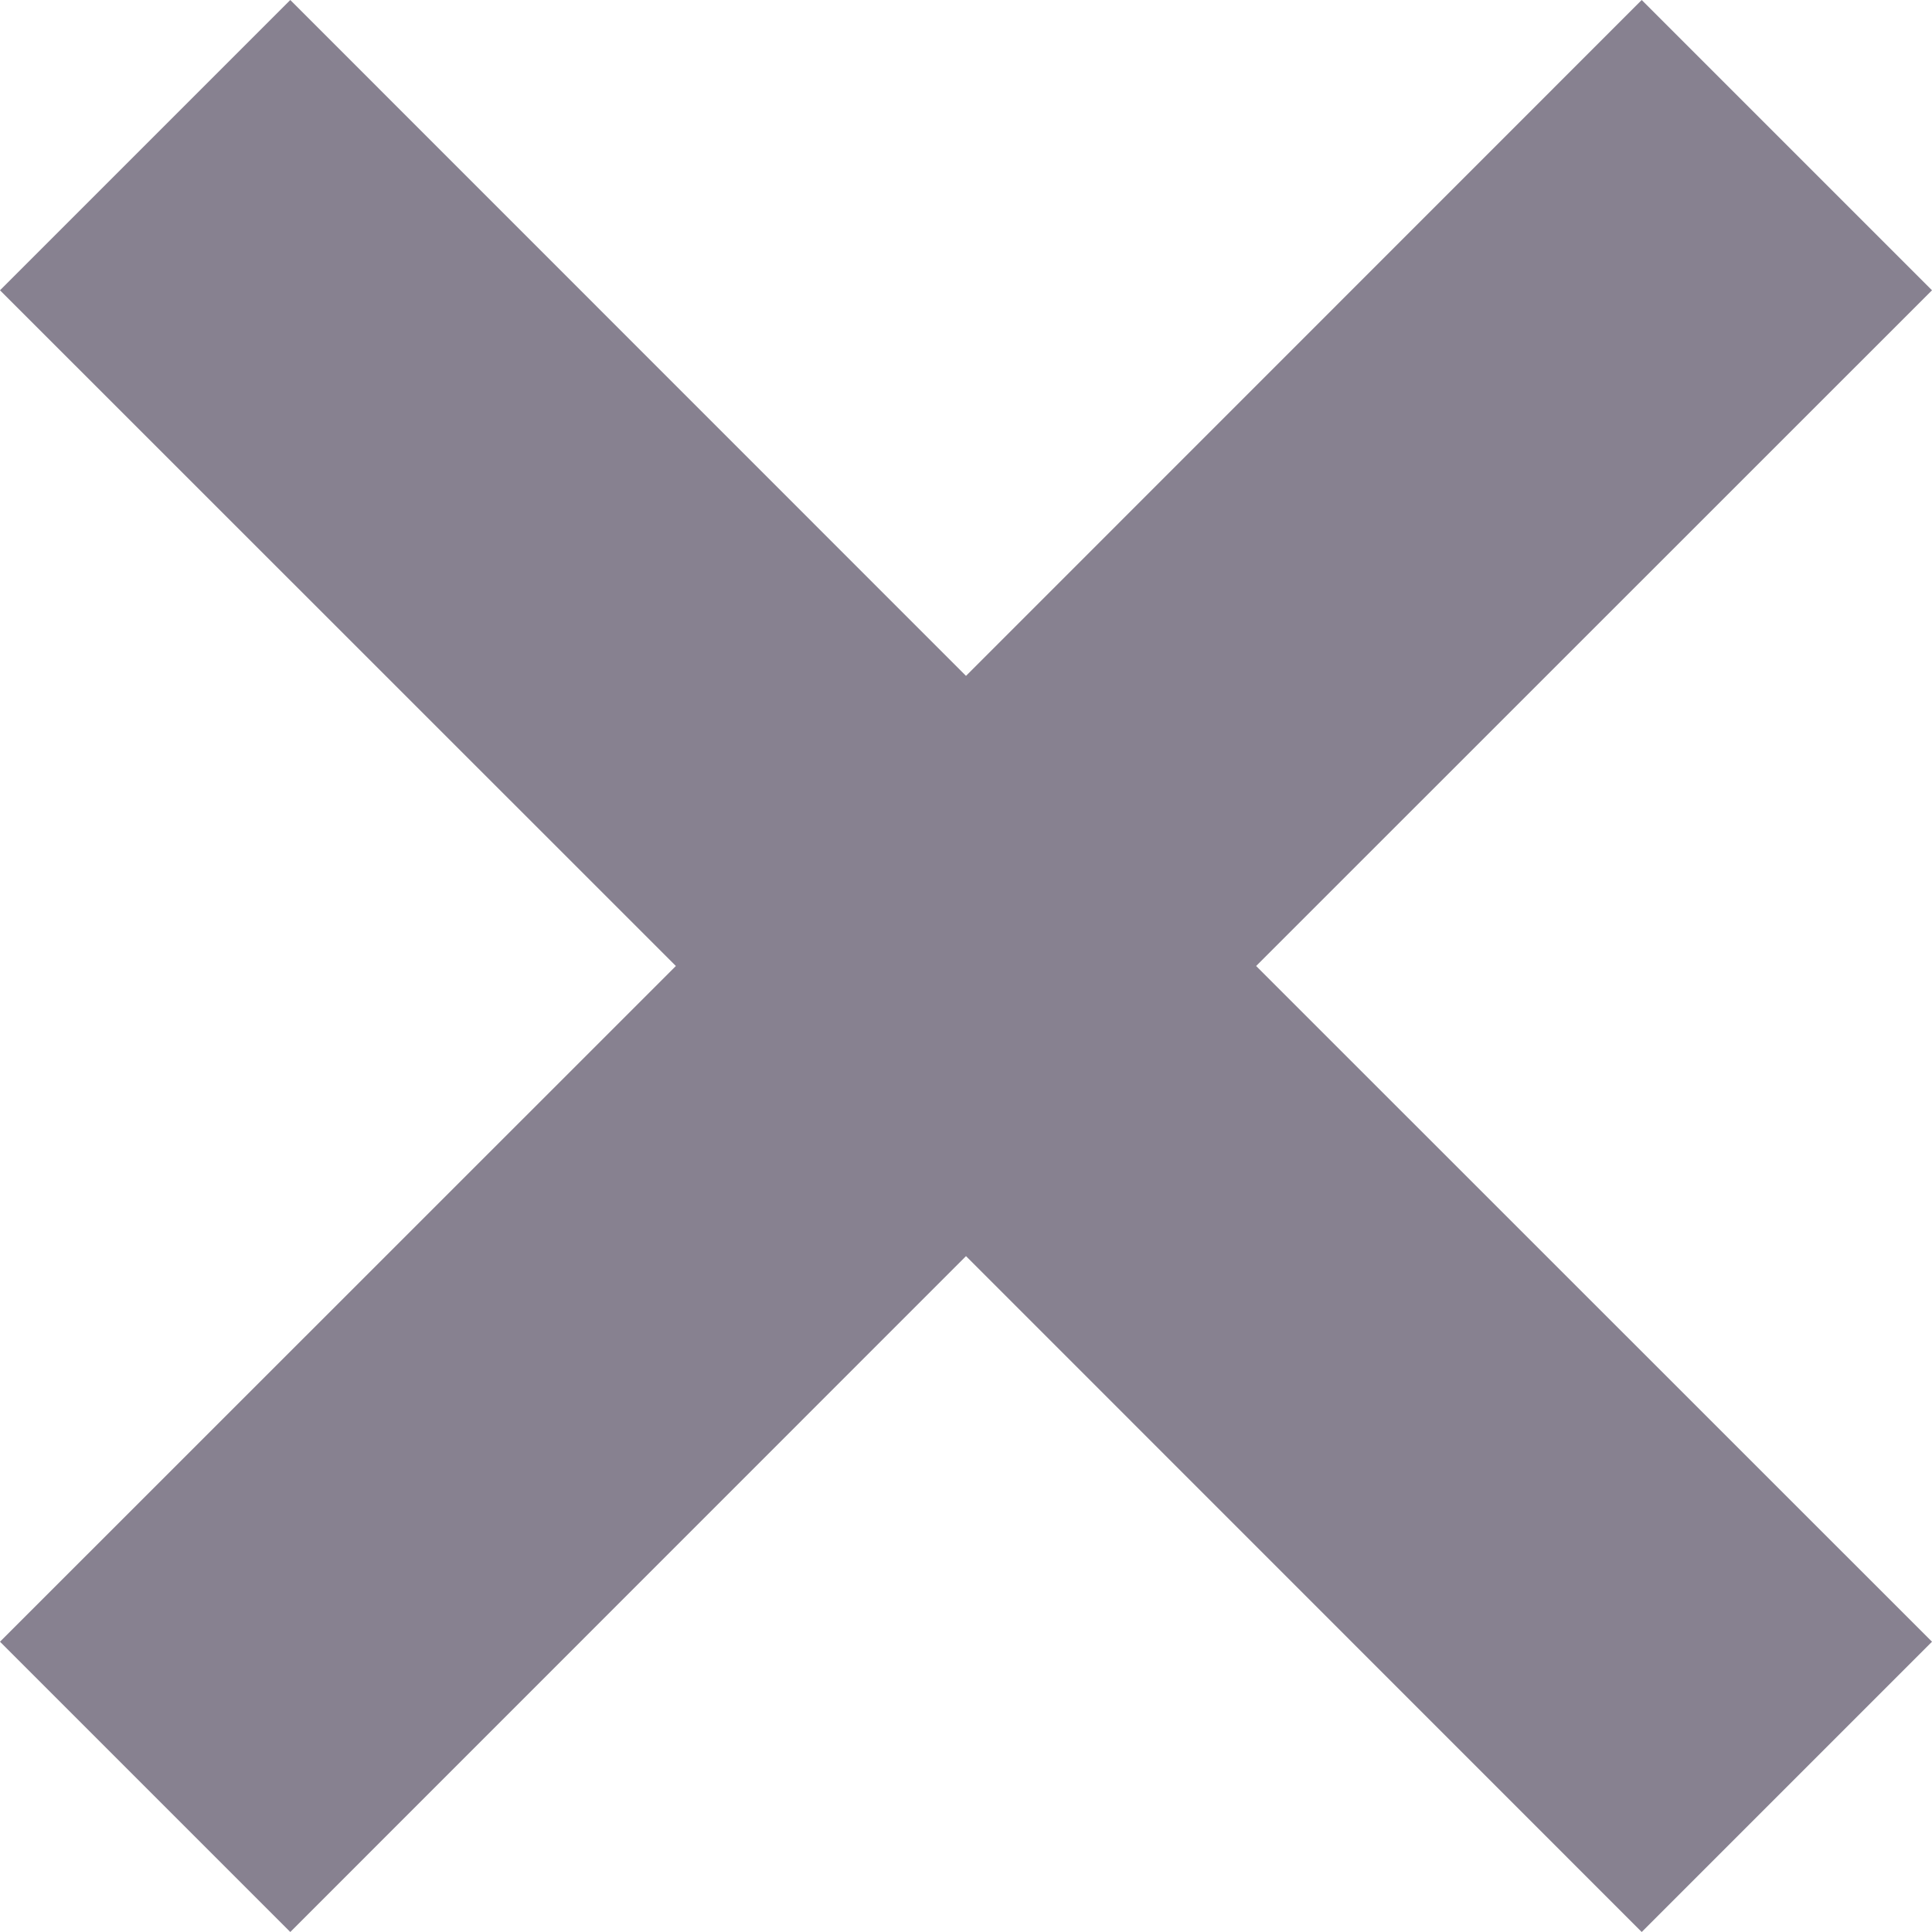
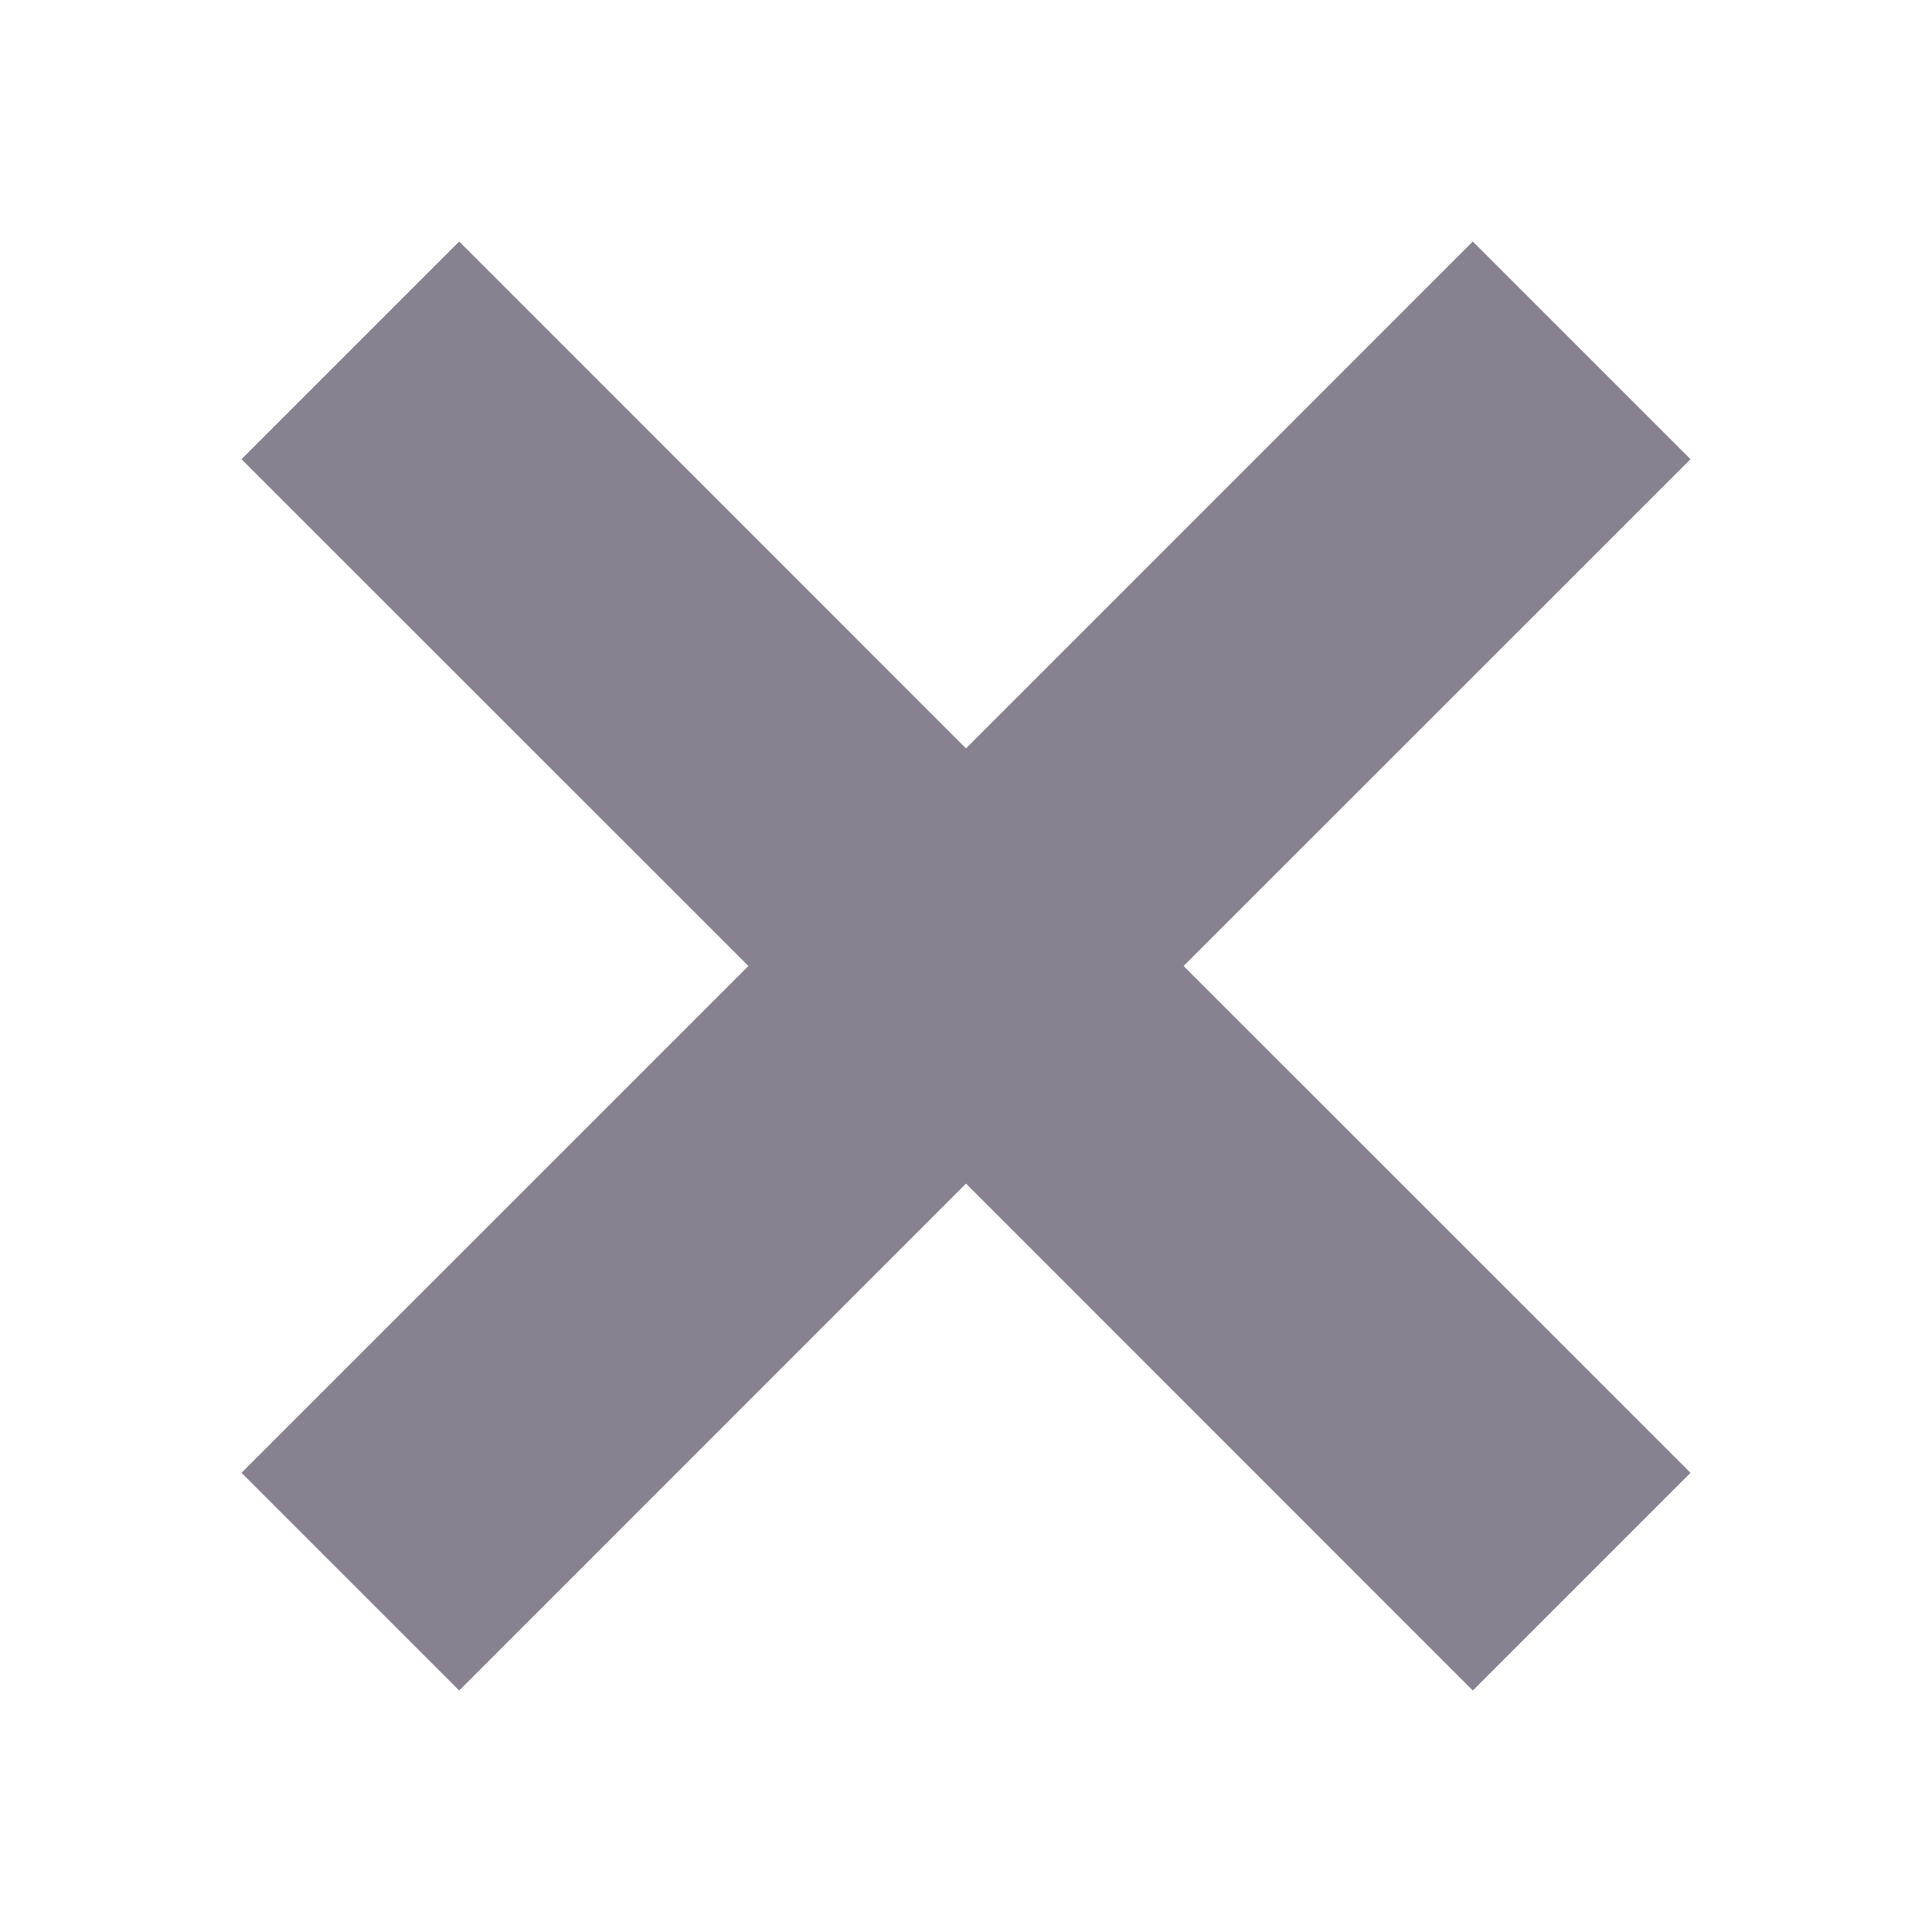
- <svg xmlns="http://www.w3.org/2000/svg" xmlns:xlink="http://www.w3.org/1999/xlink" width="12" height="12" viewBox="0 0 12 12">
-   <defs>
-     <path id="wb8cortnka" d="M12.197 2 14 3.803 9.802 8 14 12.197 12.197 14 8 9.802 3.803 14 2 12.197 6.198 8 2 3.803 3.803 2 8 6.198z" />
-   </defs>
-   <use fill="#878190" fill-rule="nonzero" xlink:href="#wb8cortnka" transform="translate(-2 -2)" />
+ <svg xmlns="http://www.w3.org/2000/svg" width="16px" height="16px" viewBox="0 0 16 16" version="1.1">
+   <g id="Modals" stroke="none" stroke-width="1" fill="none" fill-rule="evenodd">
+     <g id="Shop-Modals" transform="translate(-183, -655)" fill="#878190" fill-rule="nonzero">
+       <g id="Icon/Close" transform="translate(183, 655)">
+         <polygon id="Mask" points="12.197 2 14 3.803 9.802 8 14 12.197 12.197 14 8 9.802 3.803 14 2 12.197 6.198 8 2 3.803 3.803 2 8 6.198" />
+       </g>
+     </g>
+   </g>
</svg>
